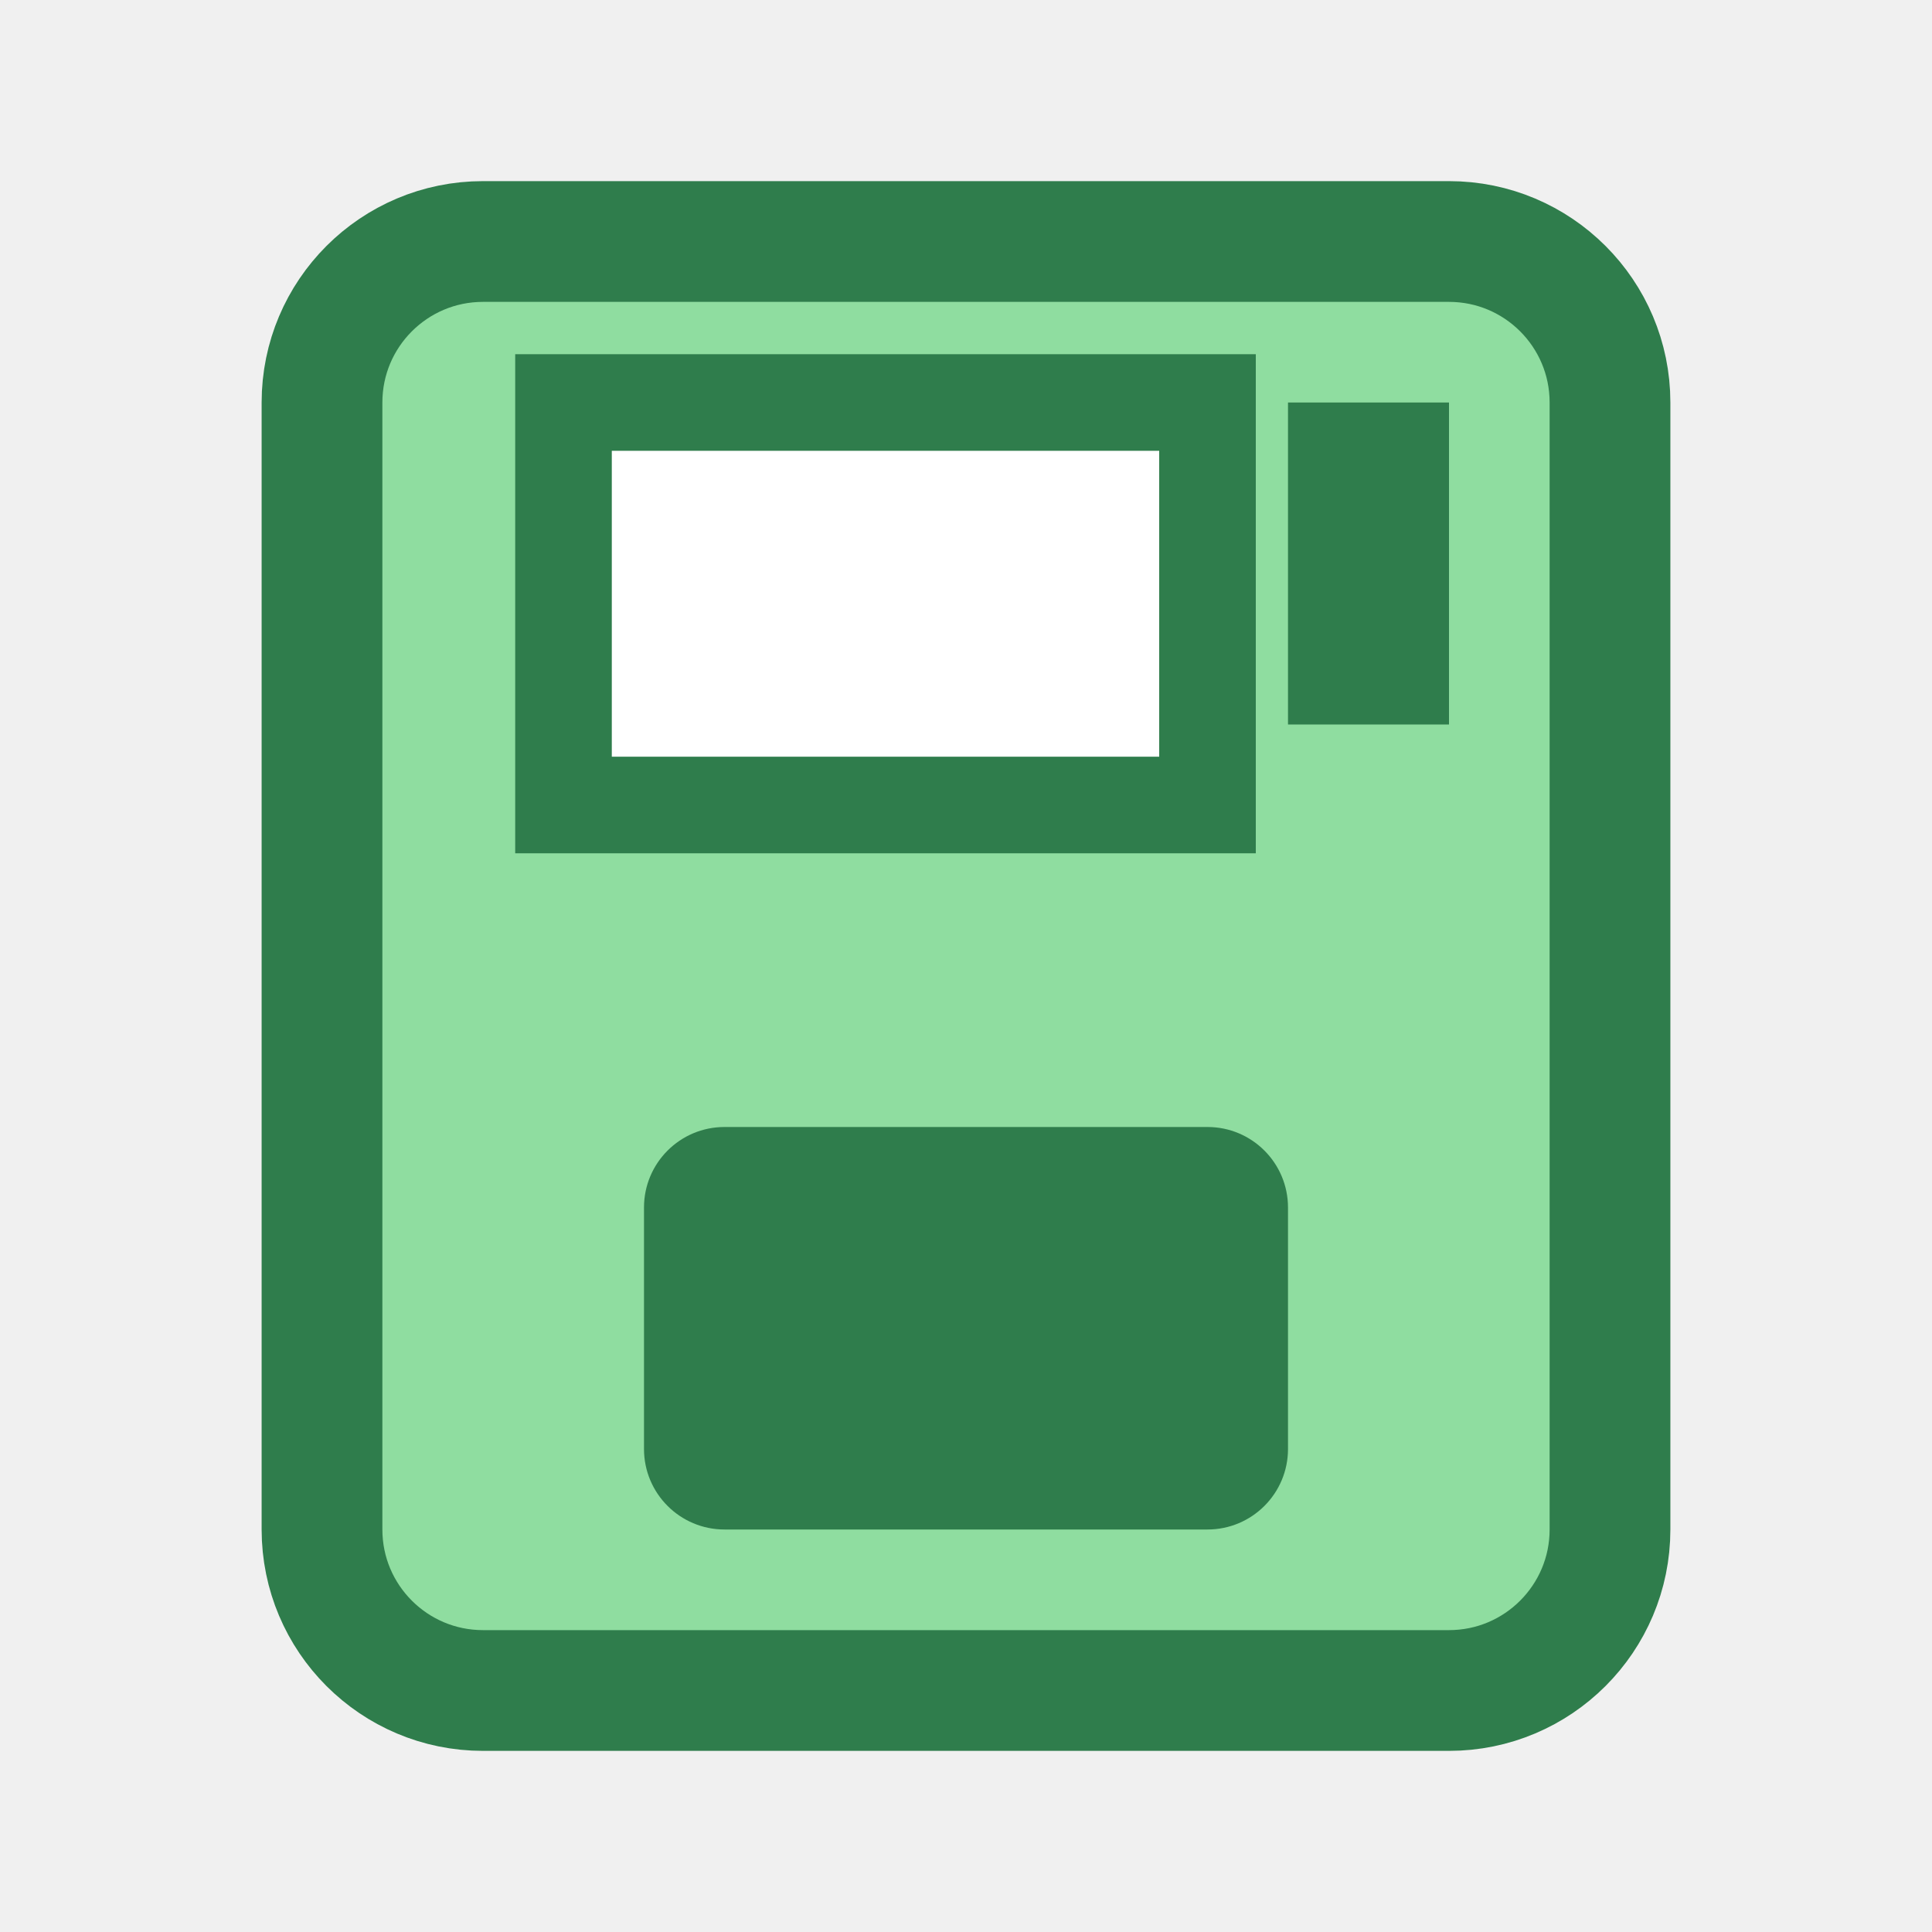
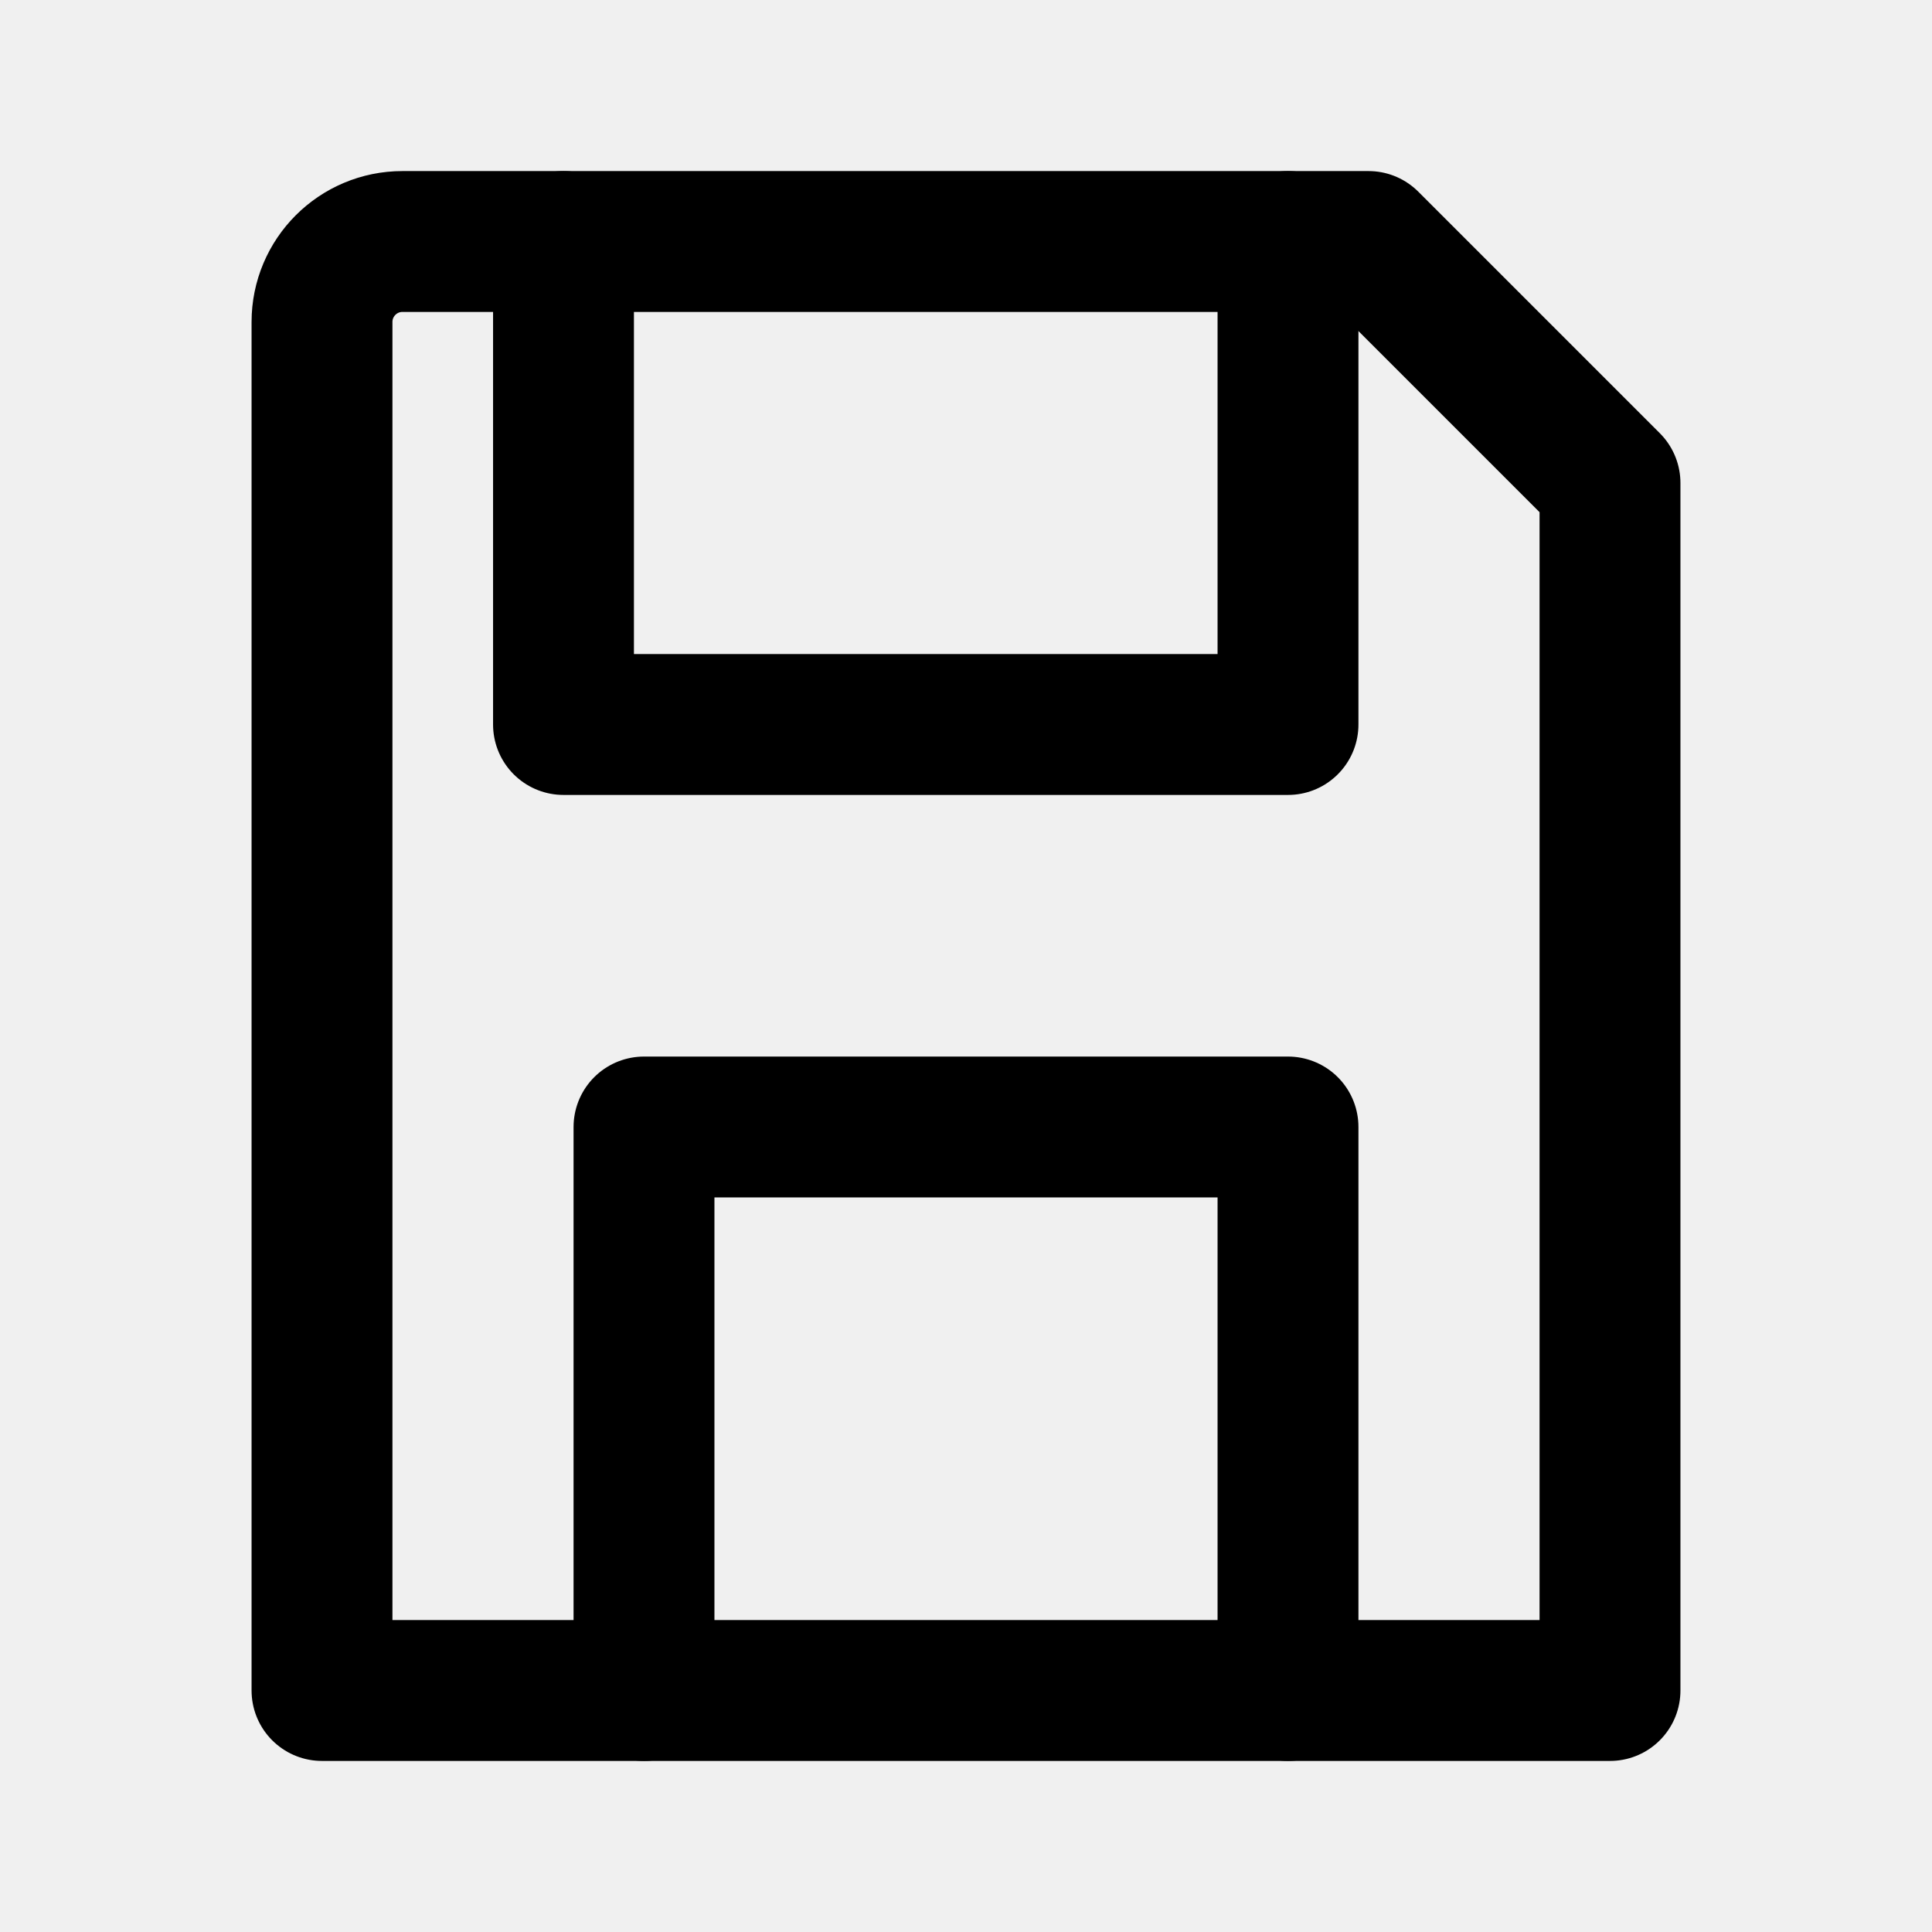
- <svg xmlns="http://www.w3.org/2000/svg" viewBox="0 0 24 24">
-   <rect x="4" y="3" width="16" height="18" rx="2" fill="#8fdda0" stroke="#2f7d4c" stroke-width="1.5" />
-   <rect x="7" y="5" width="8" height="5" fill="#ffffff" stroke="#2f7d4c" stroke-width="1.2" />
-   <rect x="8" y="14" width="8" height="5" rx="1" fill="#2f7d4c" />
-   <rect x="16" y="5" width="2" height="4" fill="#2f7d4c" />
+ <svg xmlns="http://www.w3.org/2000/svg" viewBox="0 0 24 24" fill="none" stroke="currentColor" stroke-width="1.75" stroke-linecap="round" stroke-linejoin="round">
+   <path d="M5 3h12l3 3v15H4V4a1 1 0 0 1 1-1Z" />
+   <path d="M7 3v6h9V3M8 21v-7h8v7" />
</svg>
